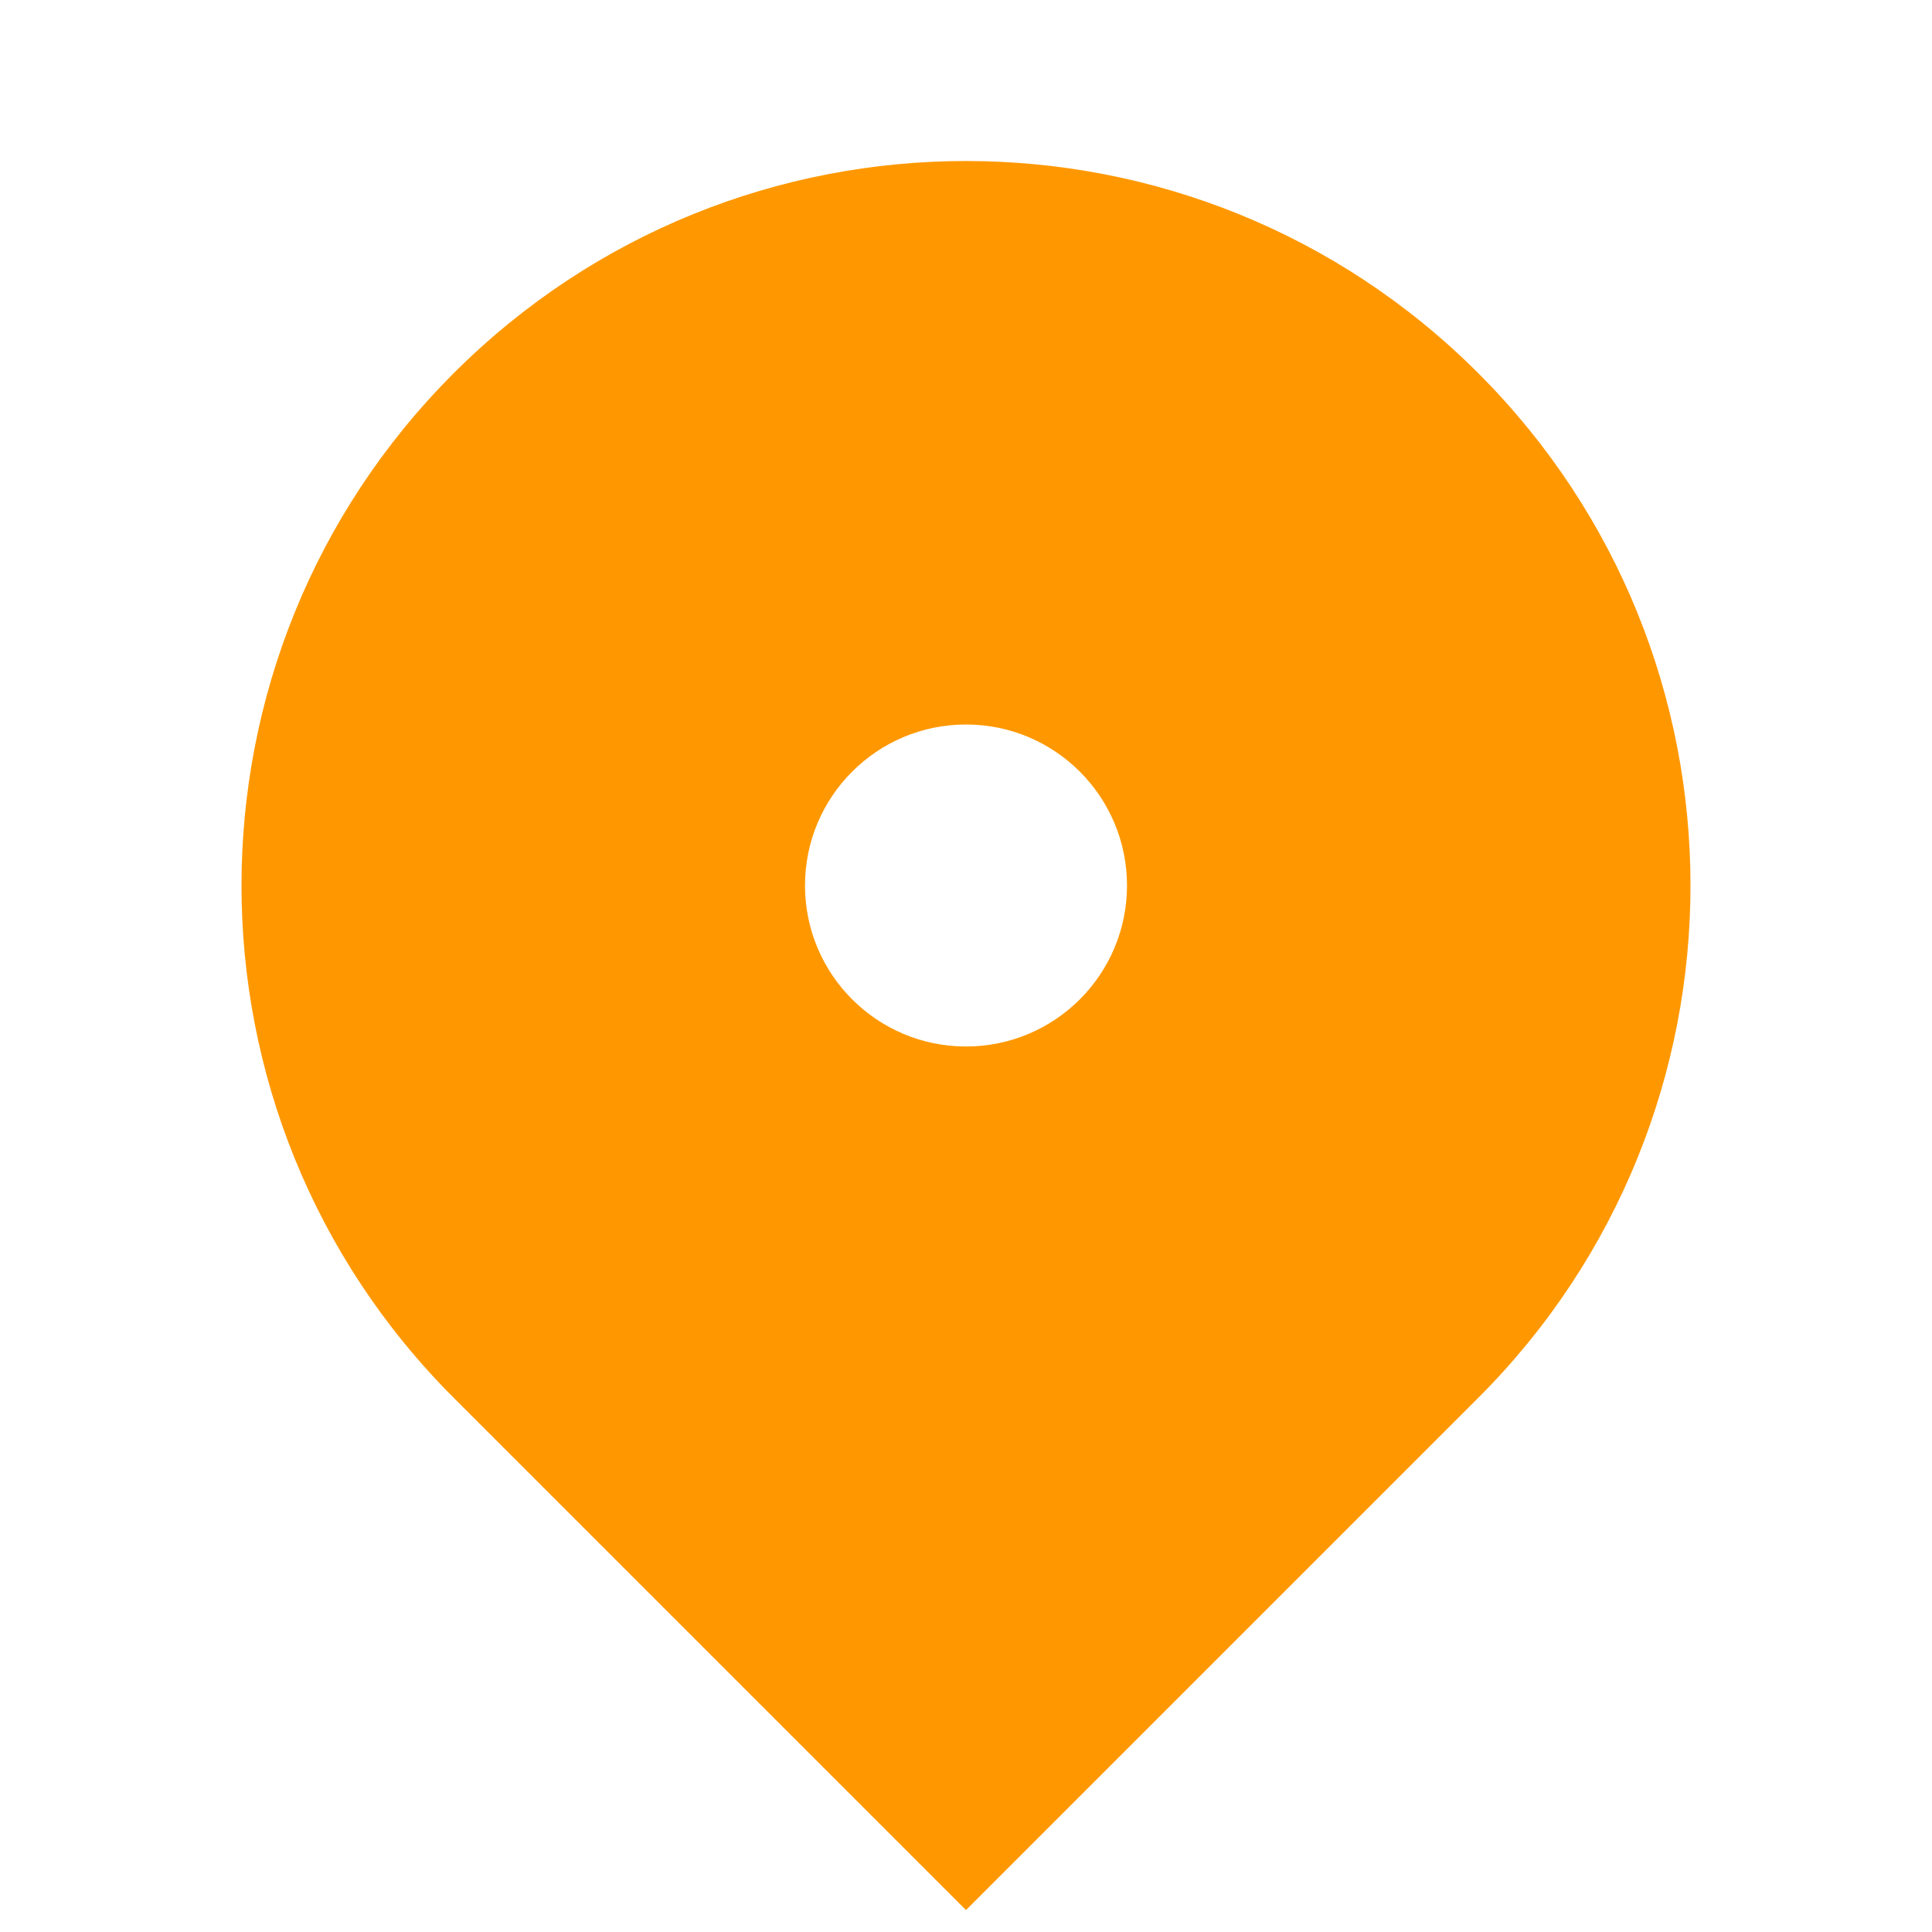
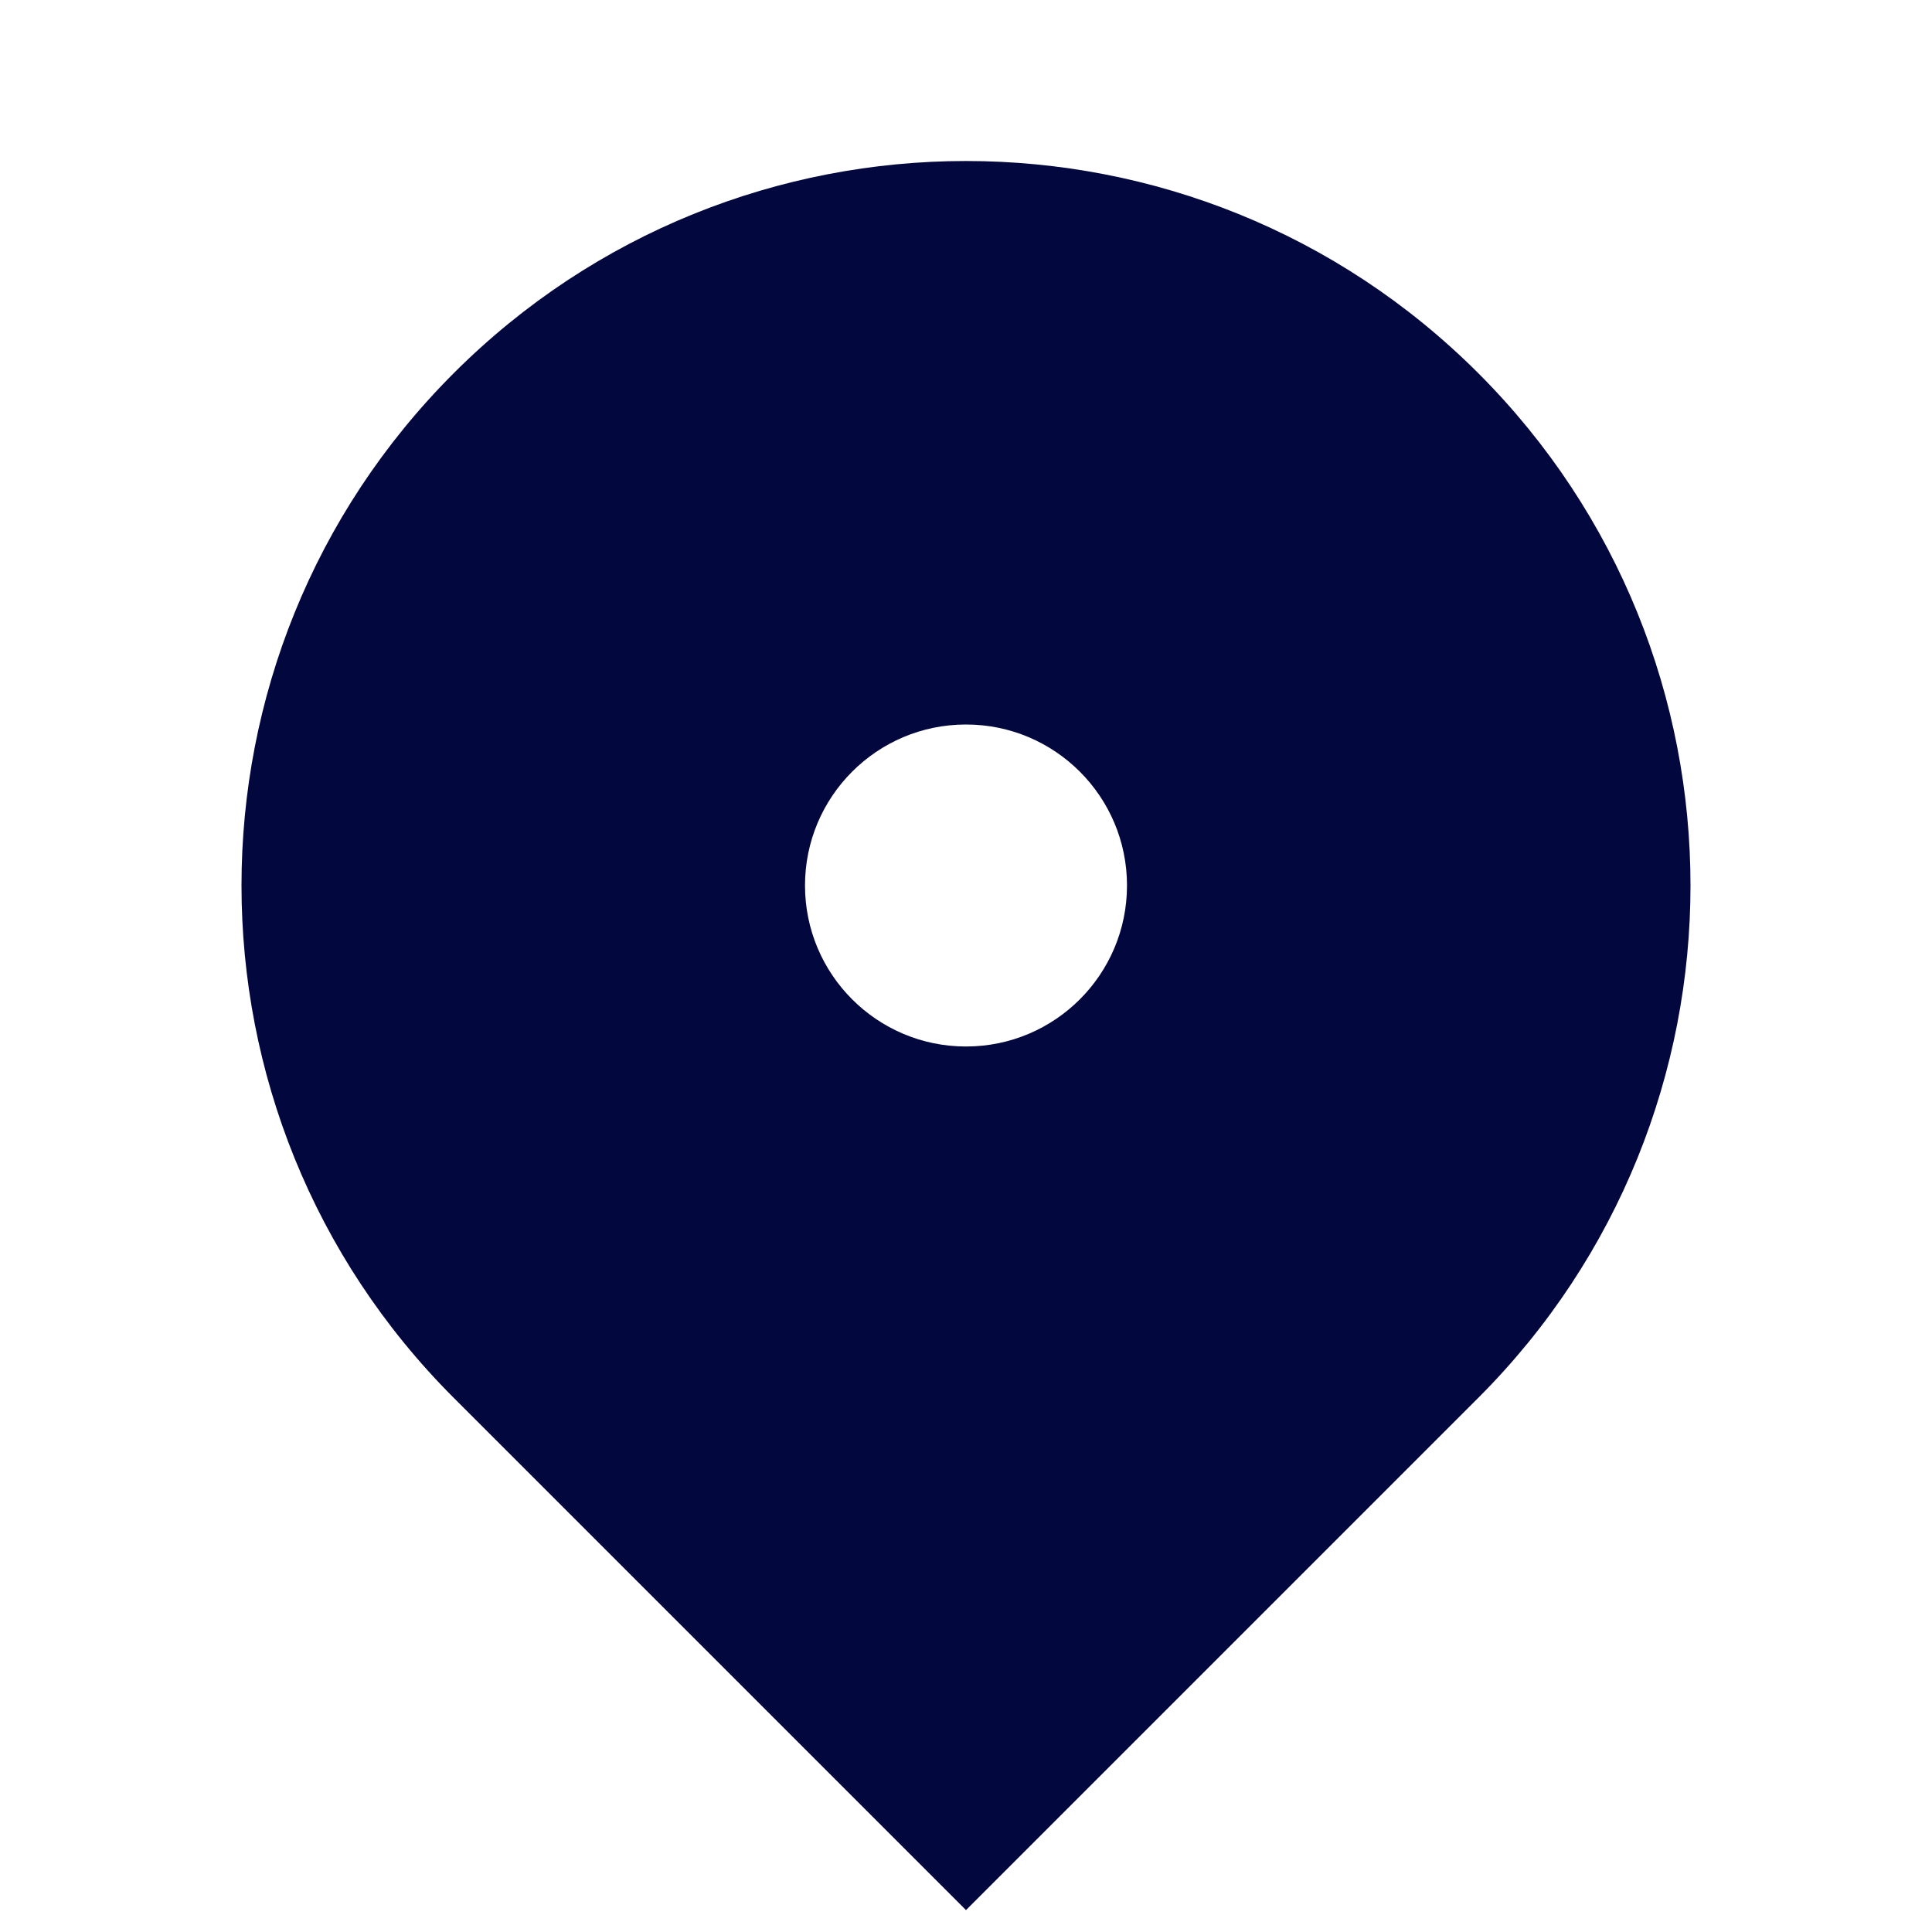
<svg xmlns="http://www.w3.org/2000/svg" viewBox="0 0 24 24" width="36" height="36">
  <path fill="none" d="M0 0h24v24H0z" />
-   <path d="M18.364 17.364L12 23.728l-6.364-6.364a9 9 0 1 1 12.728 0zM12 13a2 2 0 1 0 0-4 2 2 0 0 0 0 4z" fill="rgba(255,152,0,1)" />
+   <path d="M18.364 17.364L12 23.728l-6.364-6.364a9 9 0 1 1 12.728 0zM12 13a2 2 0 1 0 0-4 2 2 0 0 0 0 4z" fill="rgba(2,7,62,1)" />
</svg>
